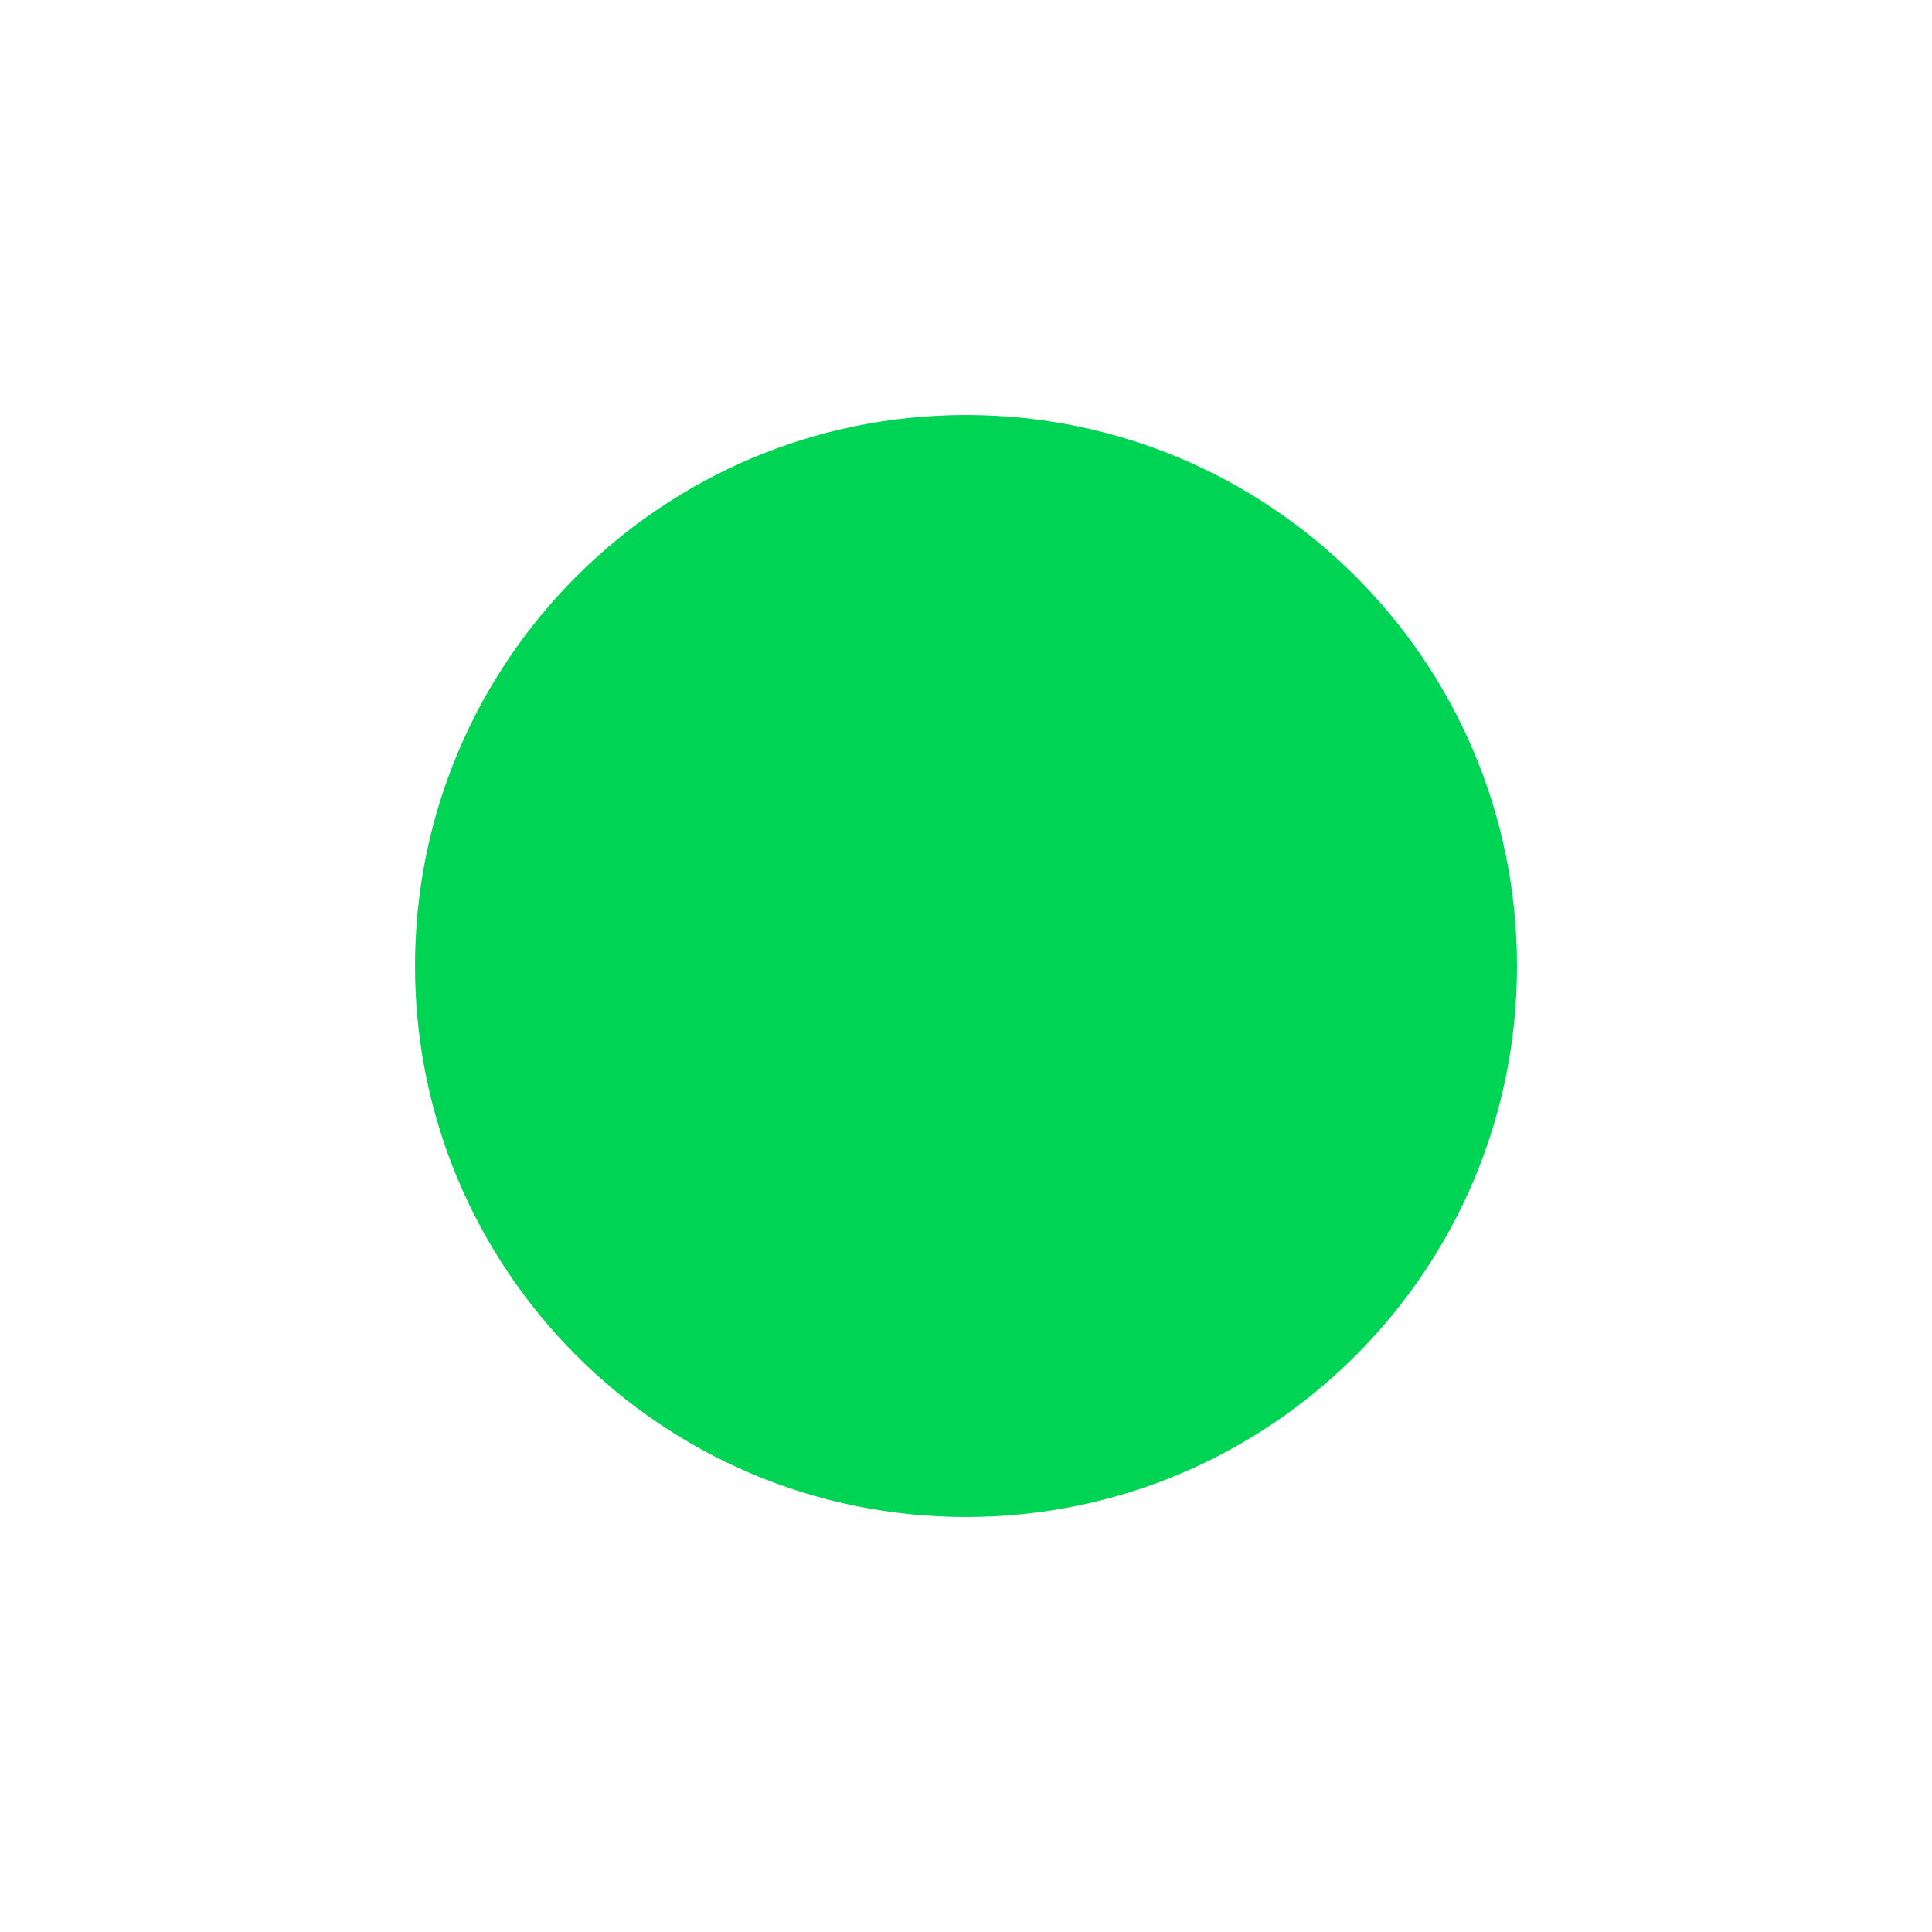
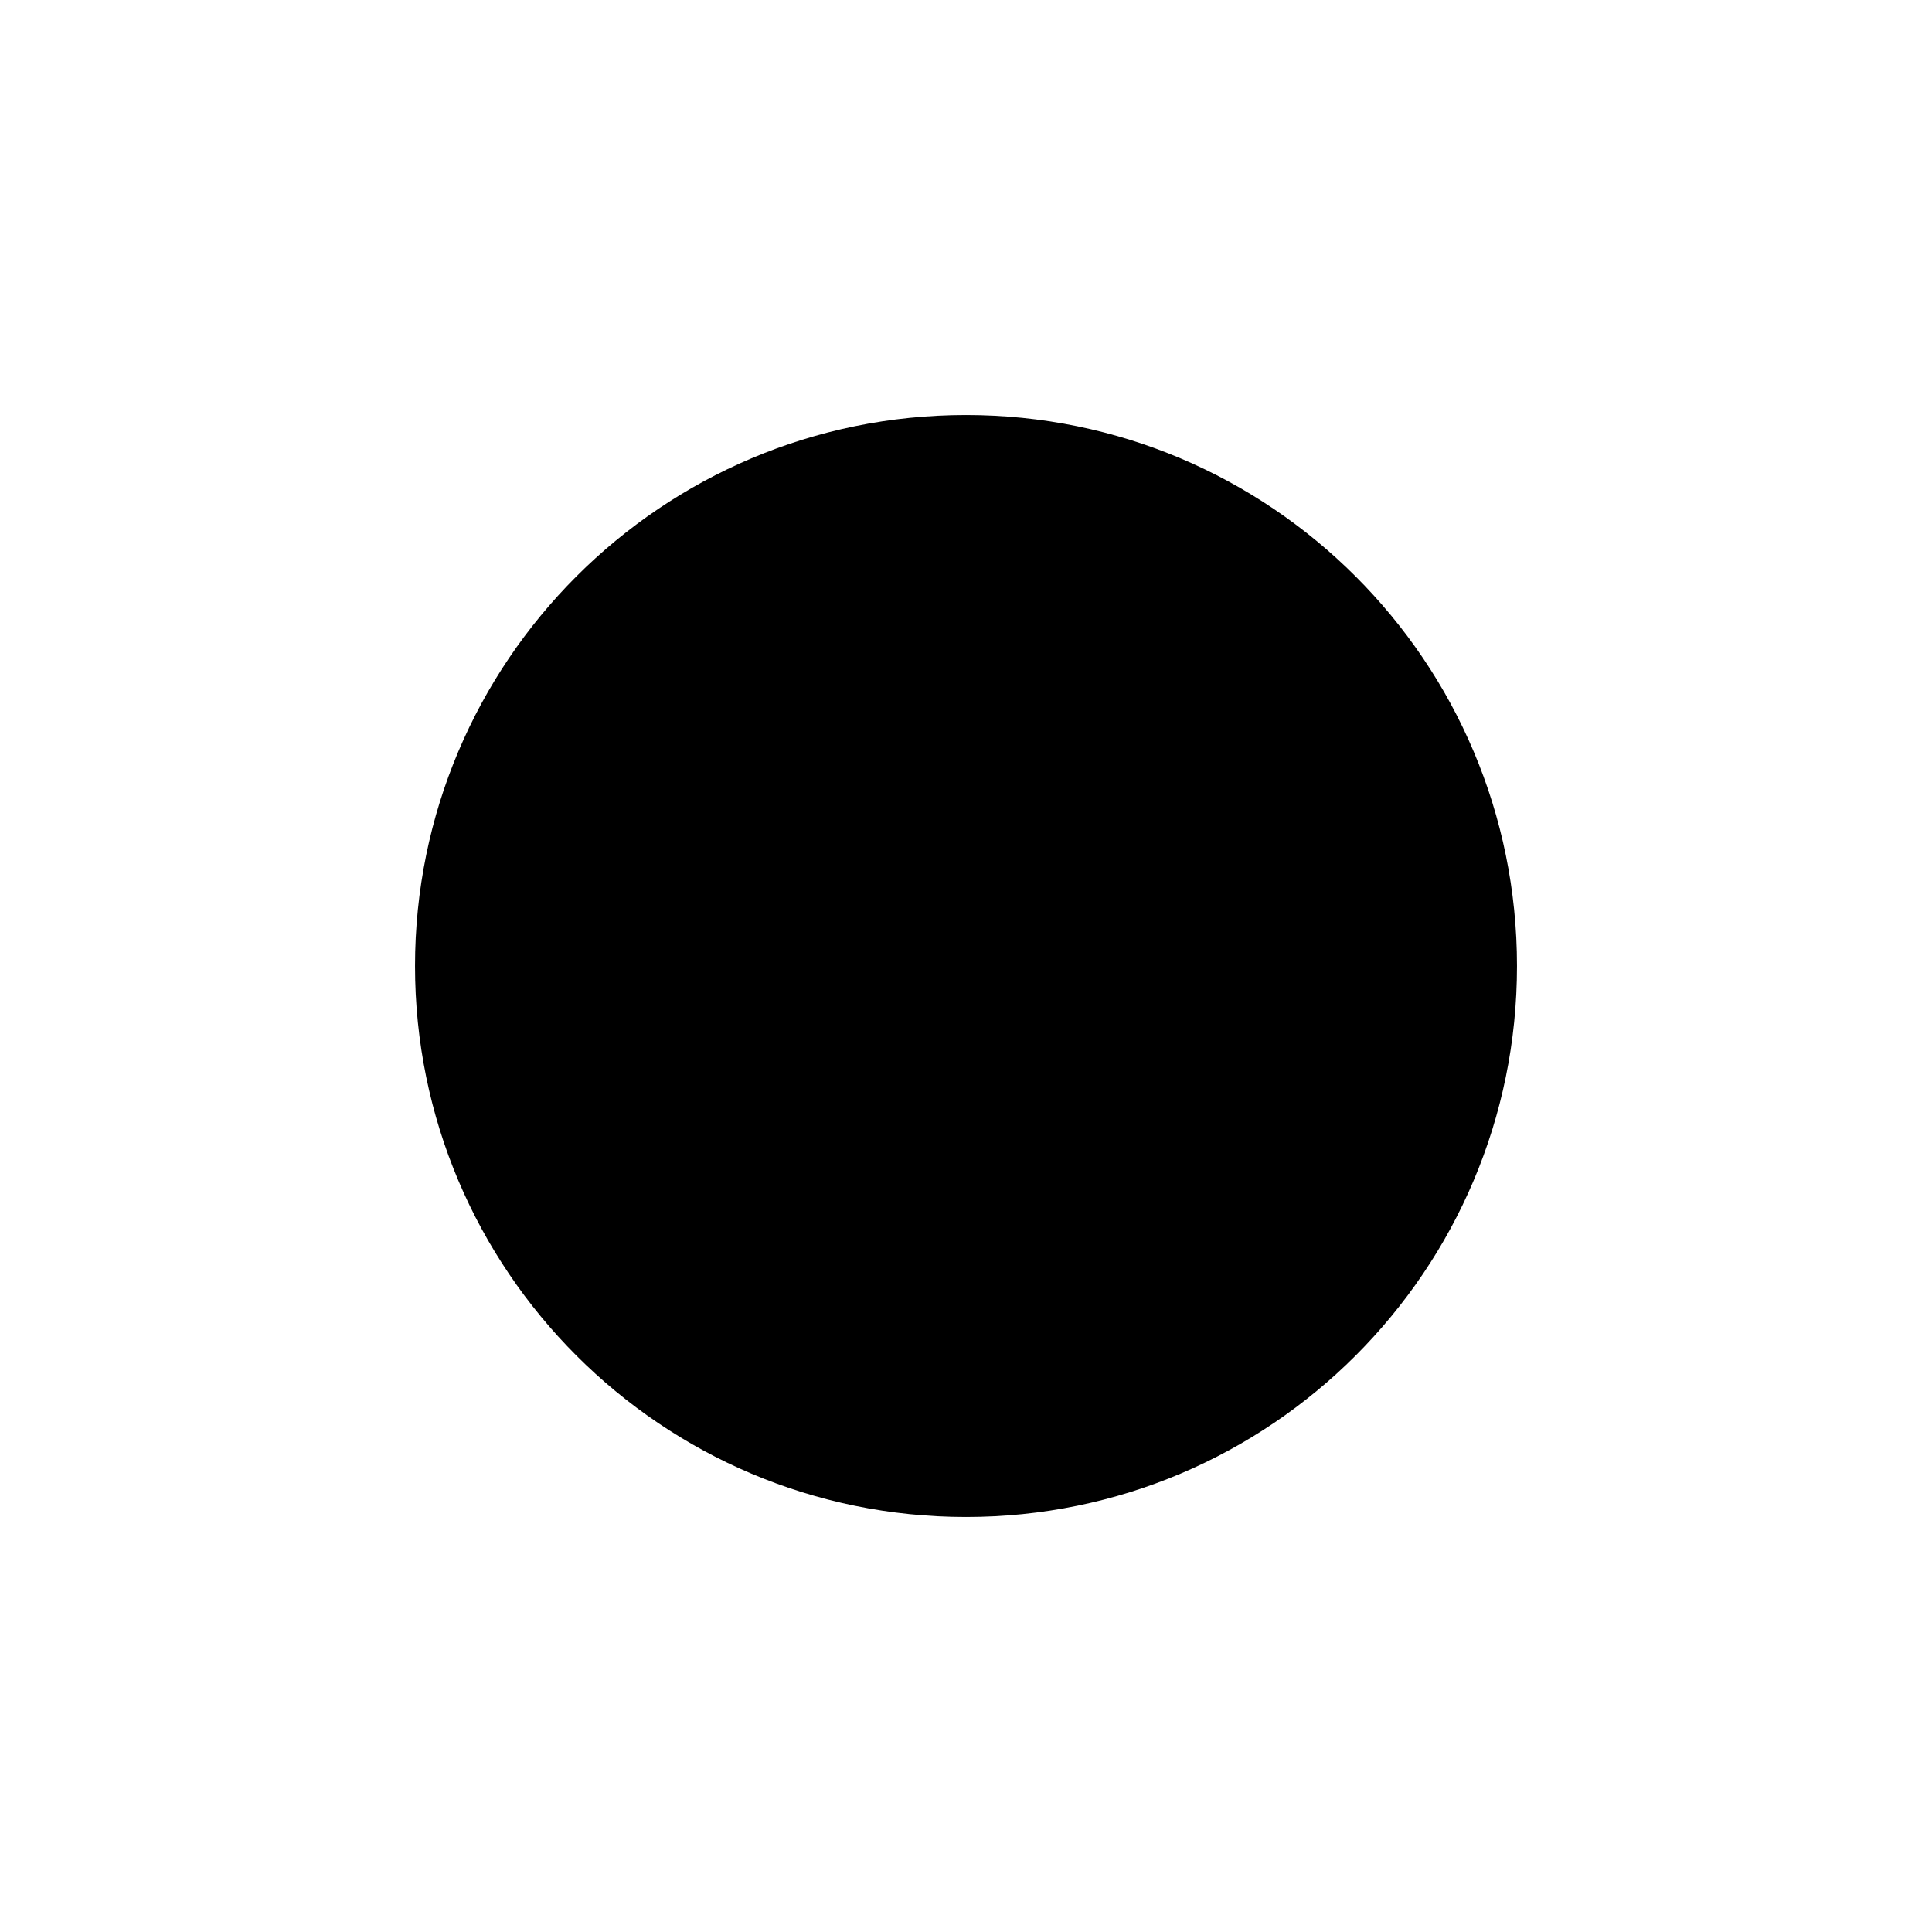
<svg xmlns="http://www.w3.org/2000/svg" width="32mm" height="32mm" viewBox="0 0 32 32" version="1.1" id="svg5">
  <defs id="defs2" />
  <g id="layer1">
-     <circle style="fill:#00d455;stroke-width:2.499" id="path1206" cx="16" cy="16" r="9.126" />
+     <circle style="fill:#000000;stroke-width:2.499" id="path1206" cx="16" cy="16" r="9.126" />
  </g>
</svg>
